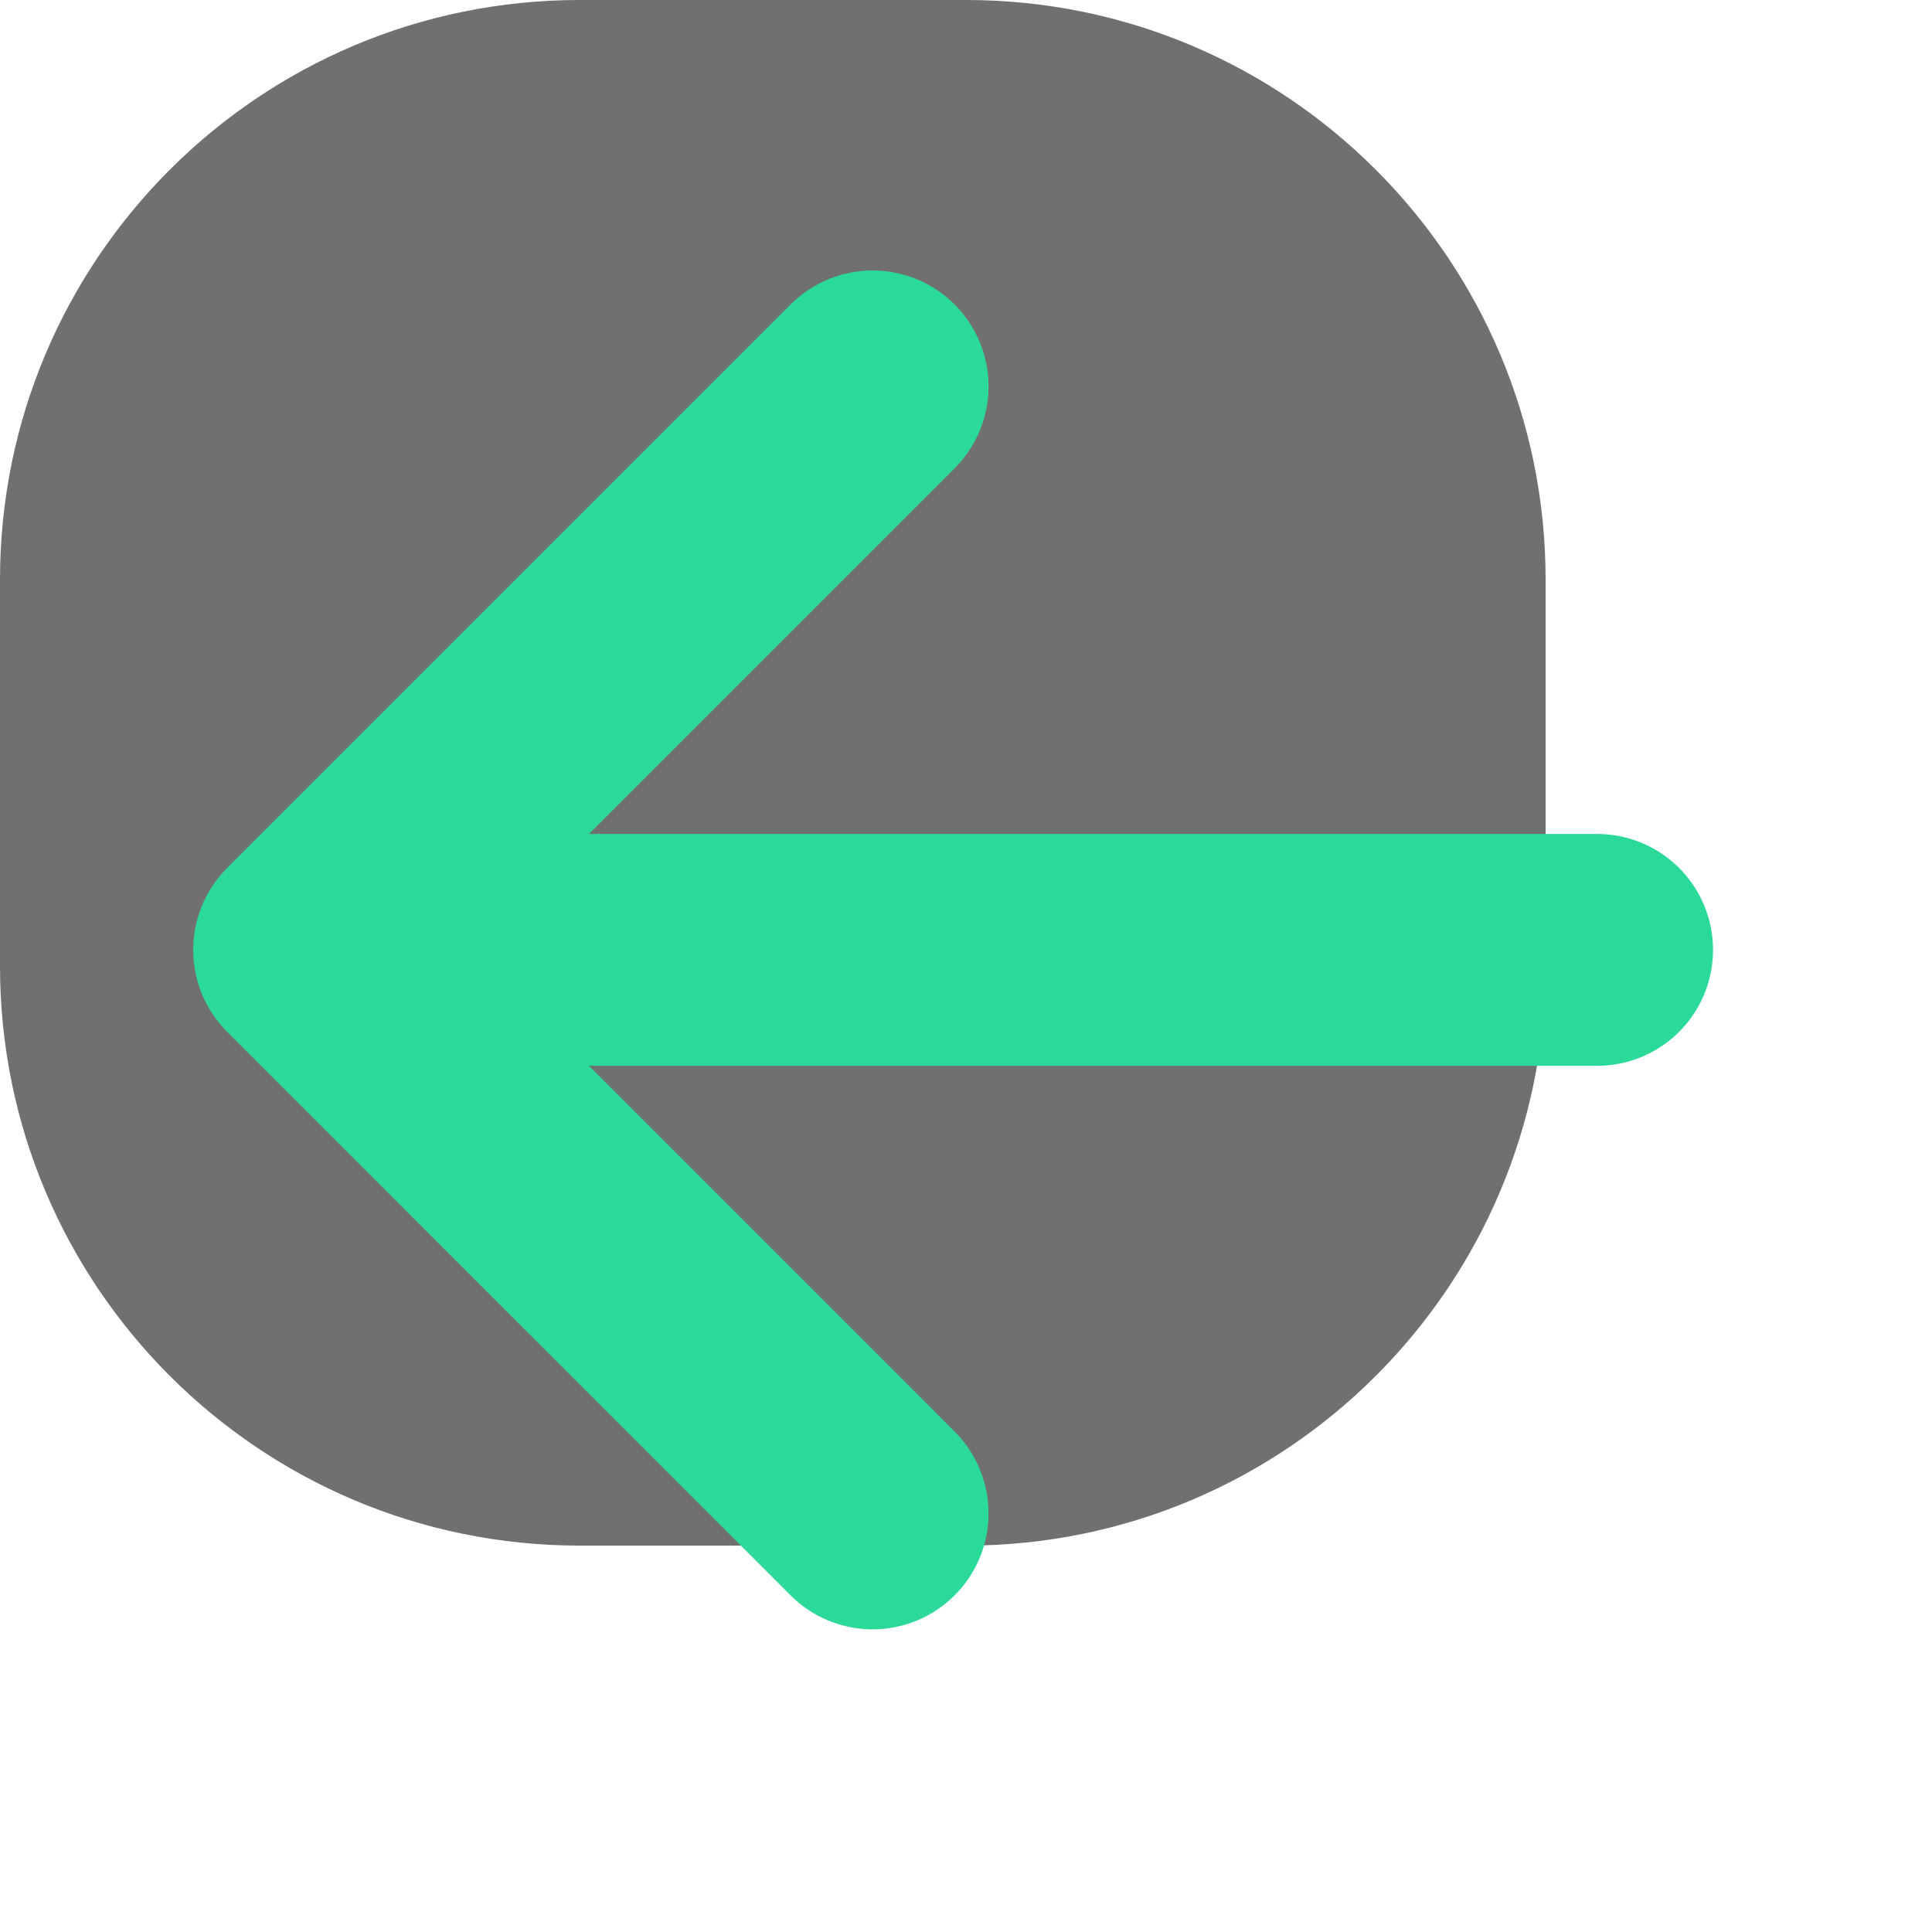
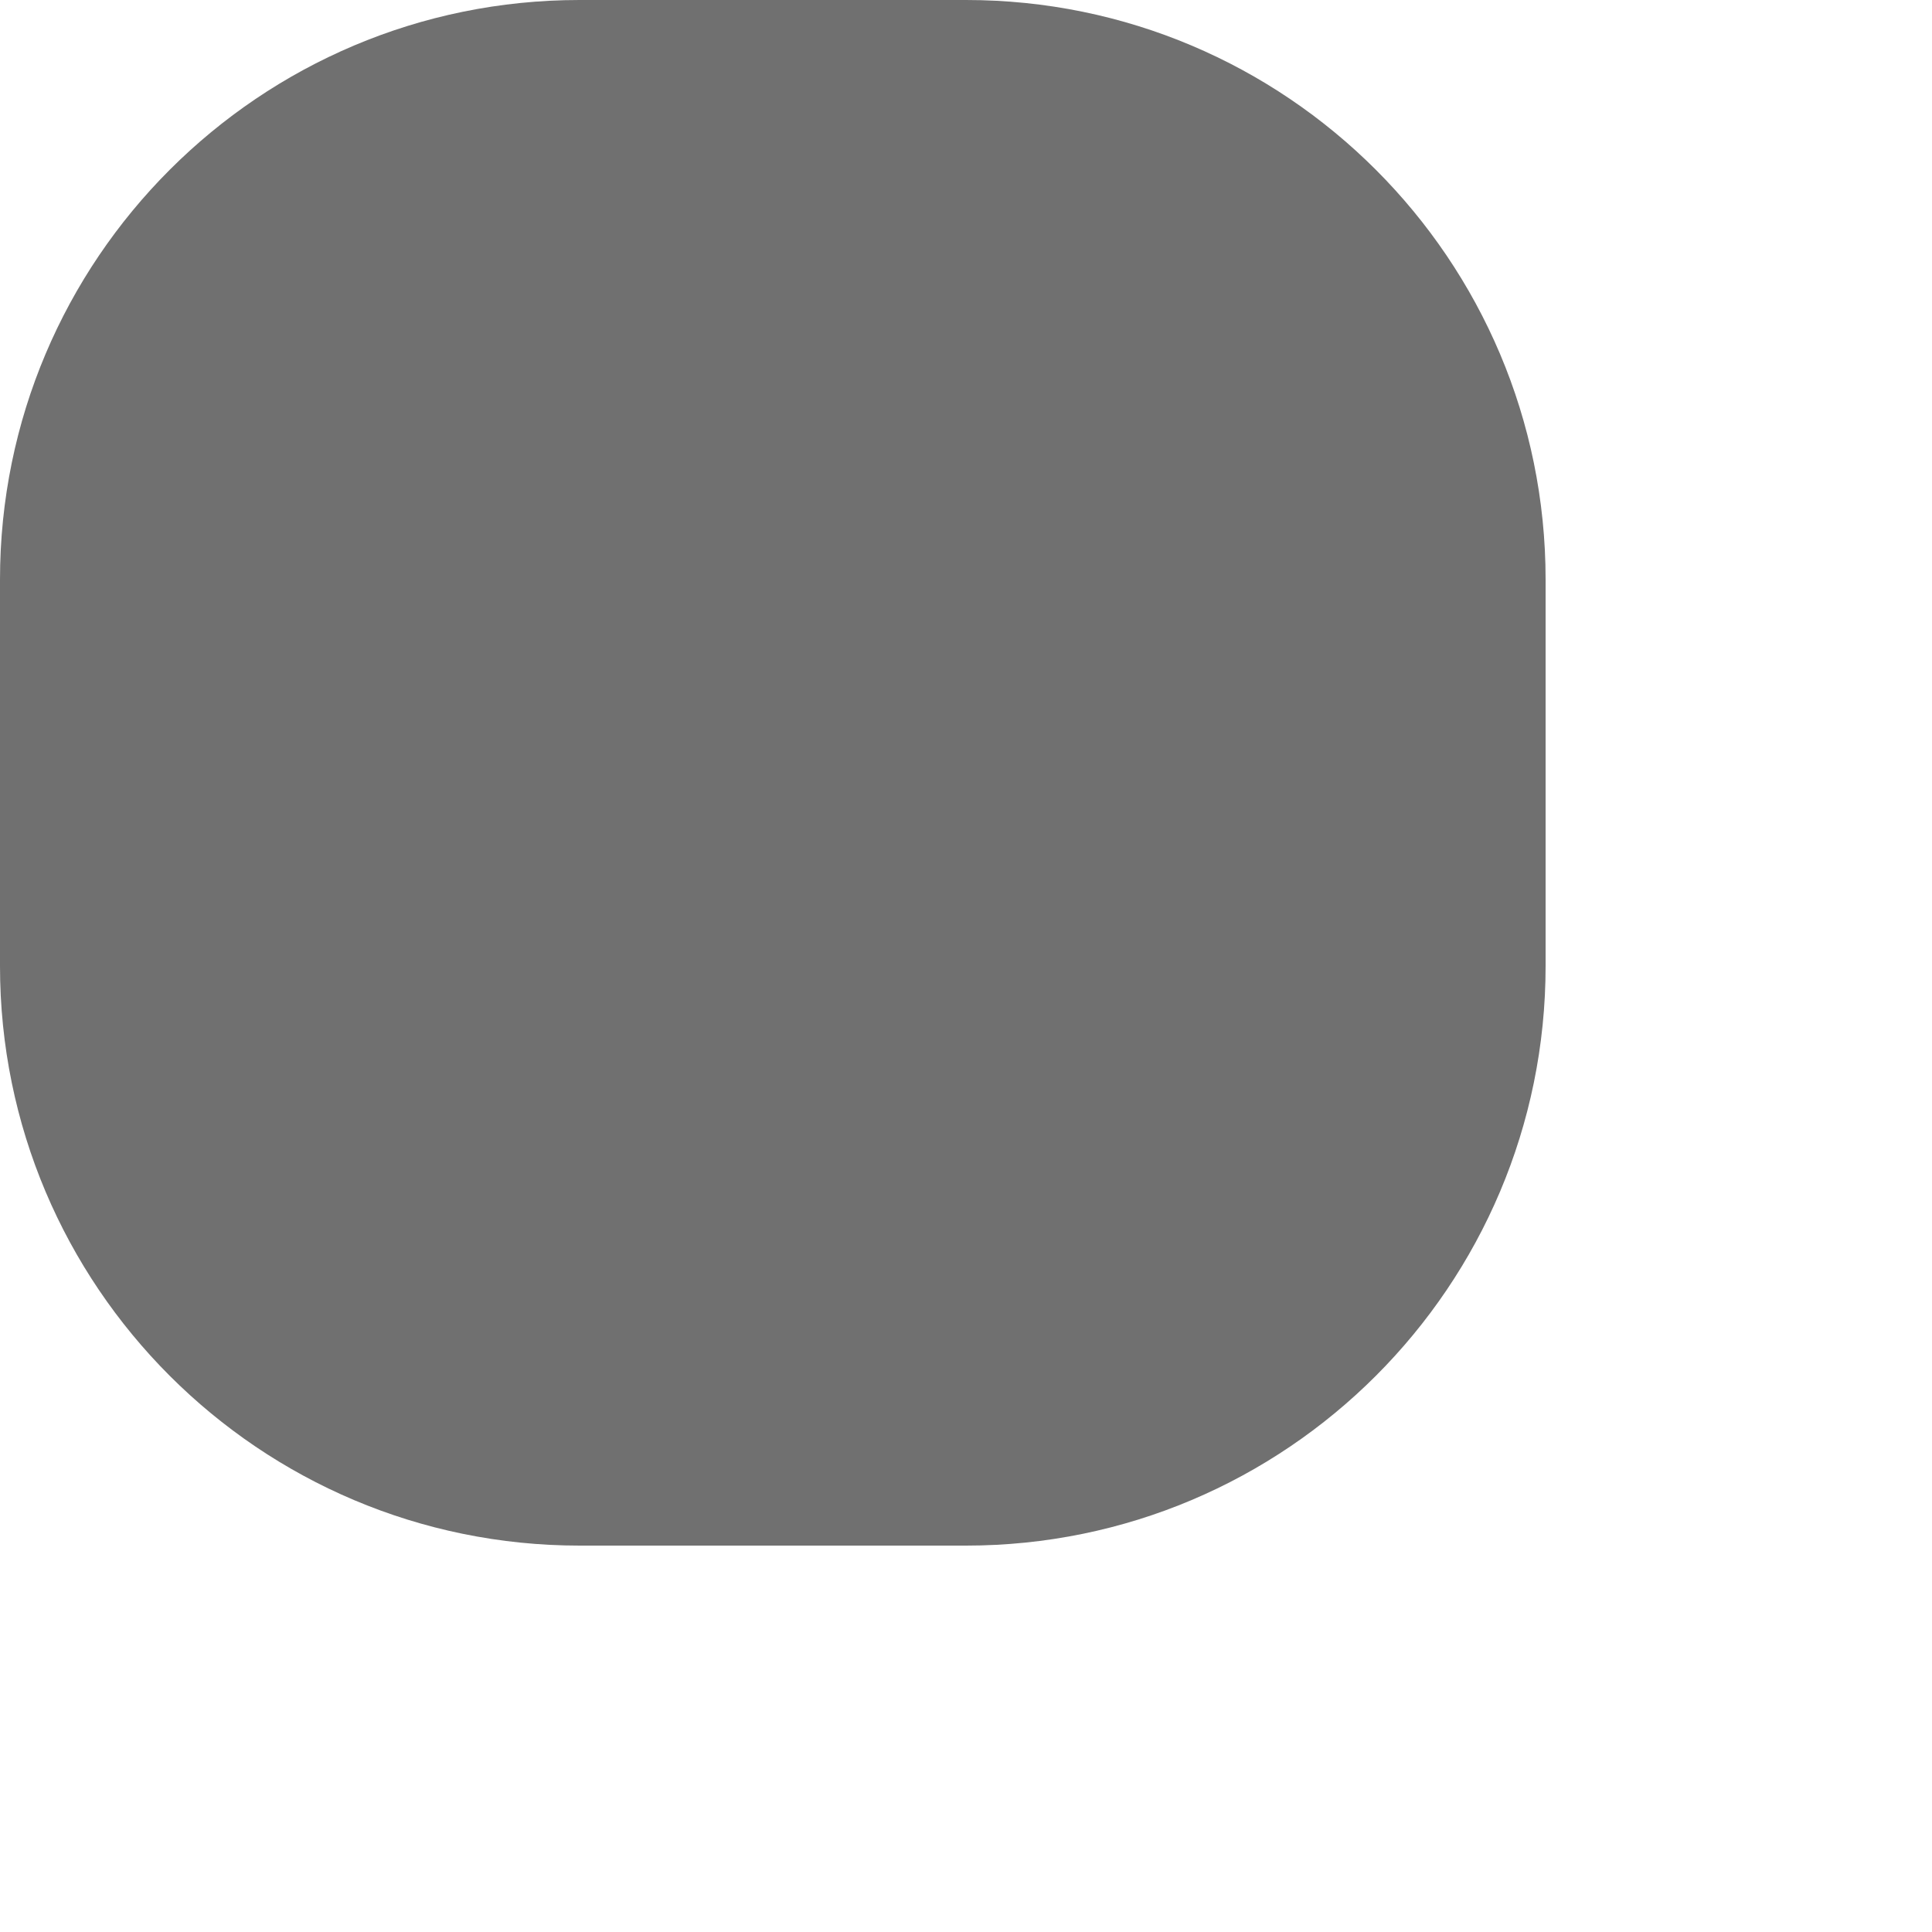
- <svg xmlns="http://www.w3.org/2000/svg" width="40" height="40" viewBox="0 0 50 50" fill="none">
+ <svg xmlns="http://www.w3.org/2000/svg" width="40" height="40" viewBox="0 0 50 50" fill="currentColor">
  <rect width="40" height="40" rx="15" fill="#121212" fill-opacity="0.6" />
  <path d="M8 24.583H41.333H8Z" fill="#121212" fill-opacity="0.6" />
-   <path d="M22.583 10L8 24.583M8 24.583L22.583 39.167M8 24.583H41.333" stroke="#2BD999" stroke-width="6" stroke-linecap="round" stroke-linejoin="round" />
+   <path d="M22.583 10L8 24.583M8 24.583L22.583 39.167M8 24.583H41.333" stroke="#currentColor" stroke-width="6" stroke-linecap="round" stroke-linejoin="round" />
</svg>
